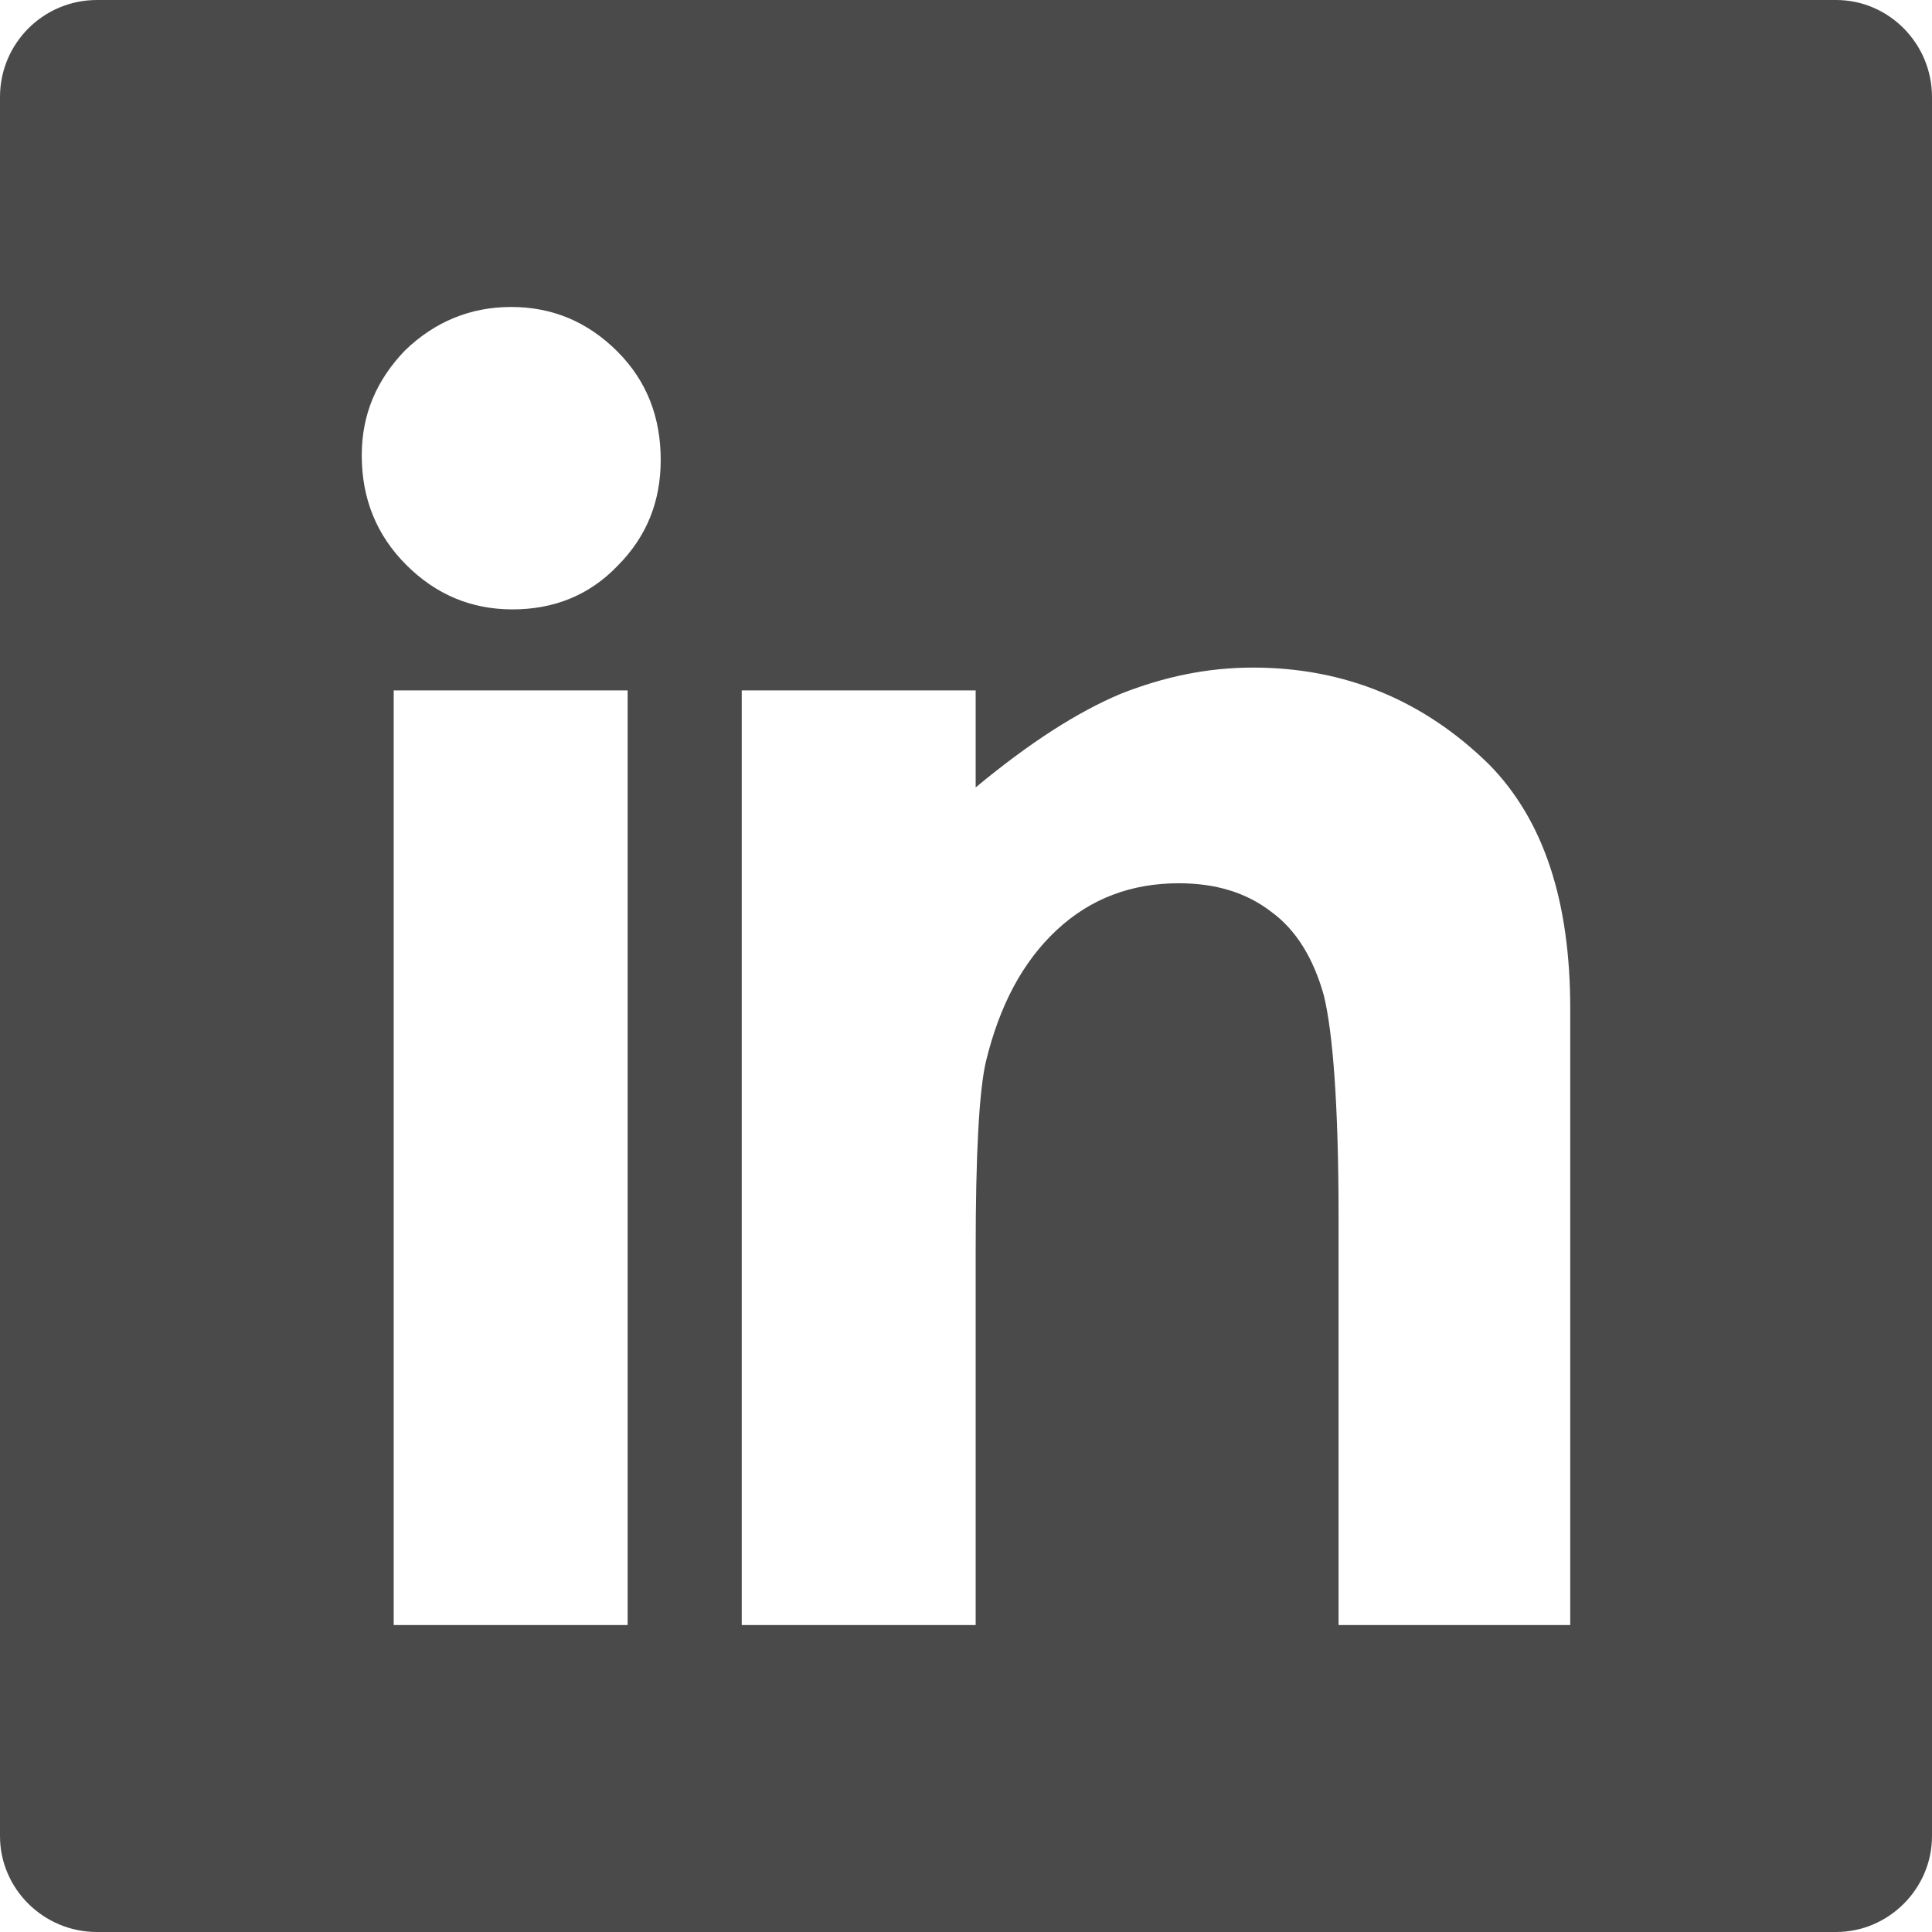
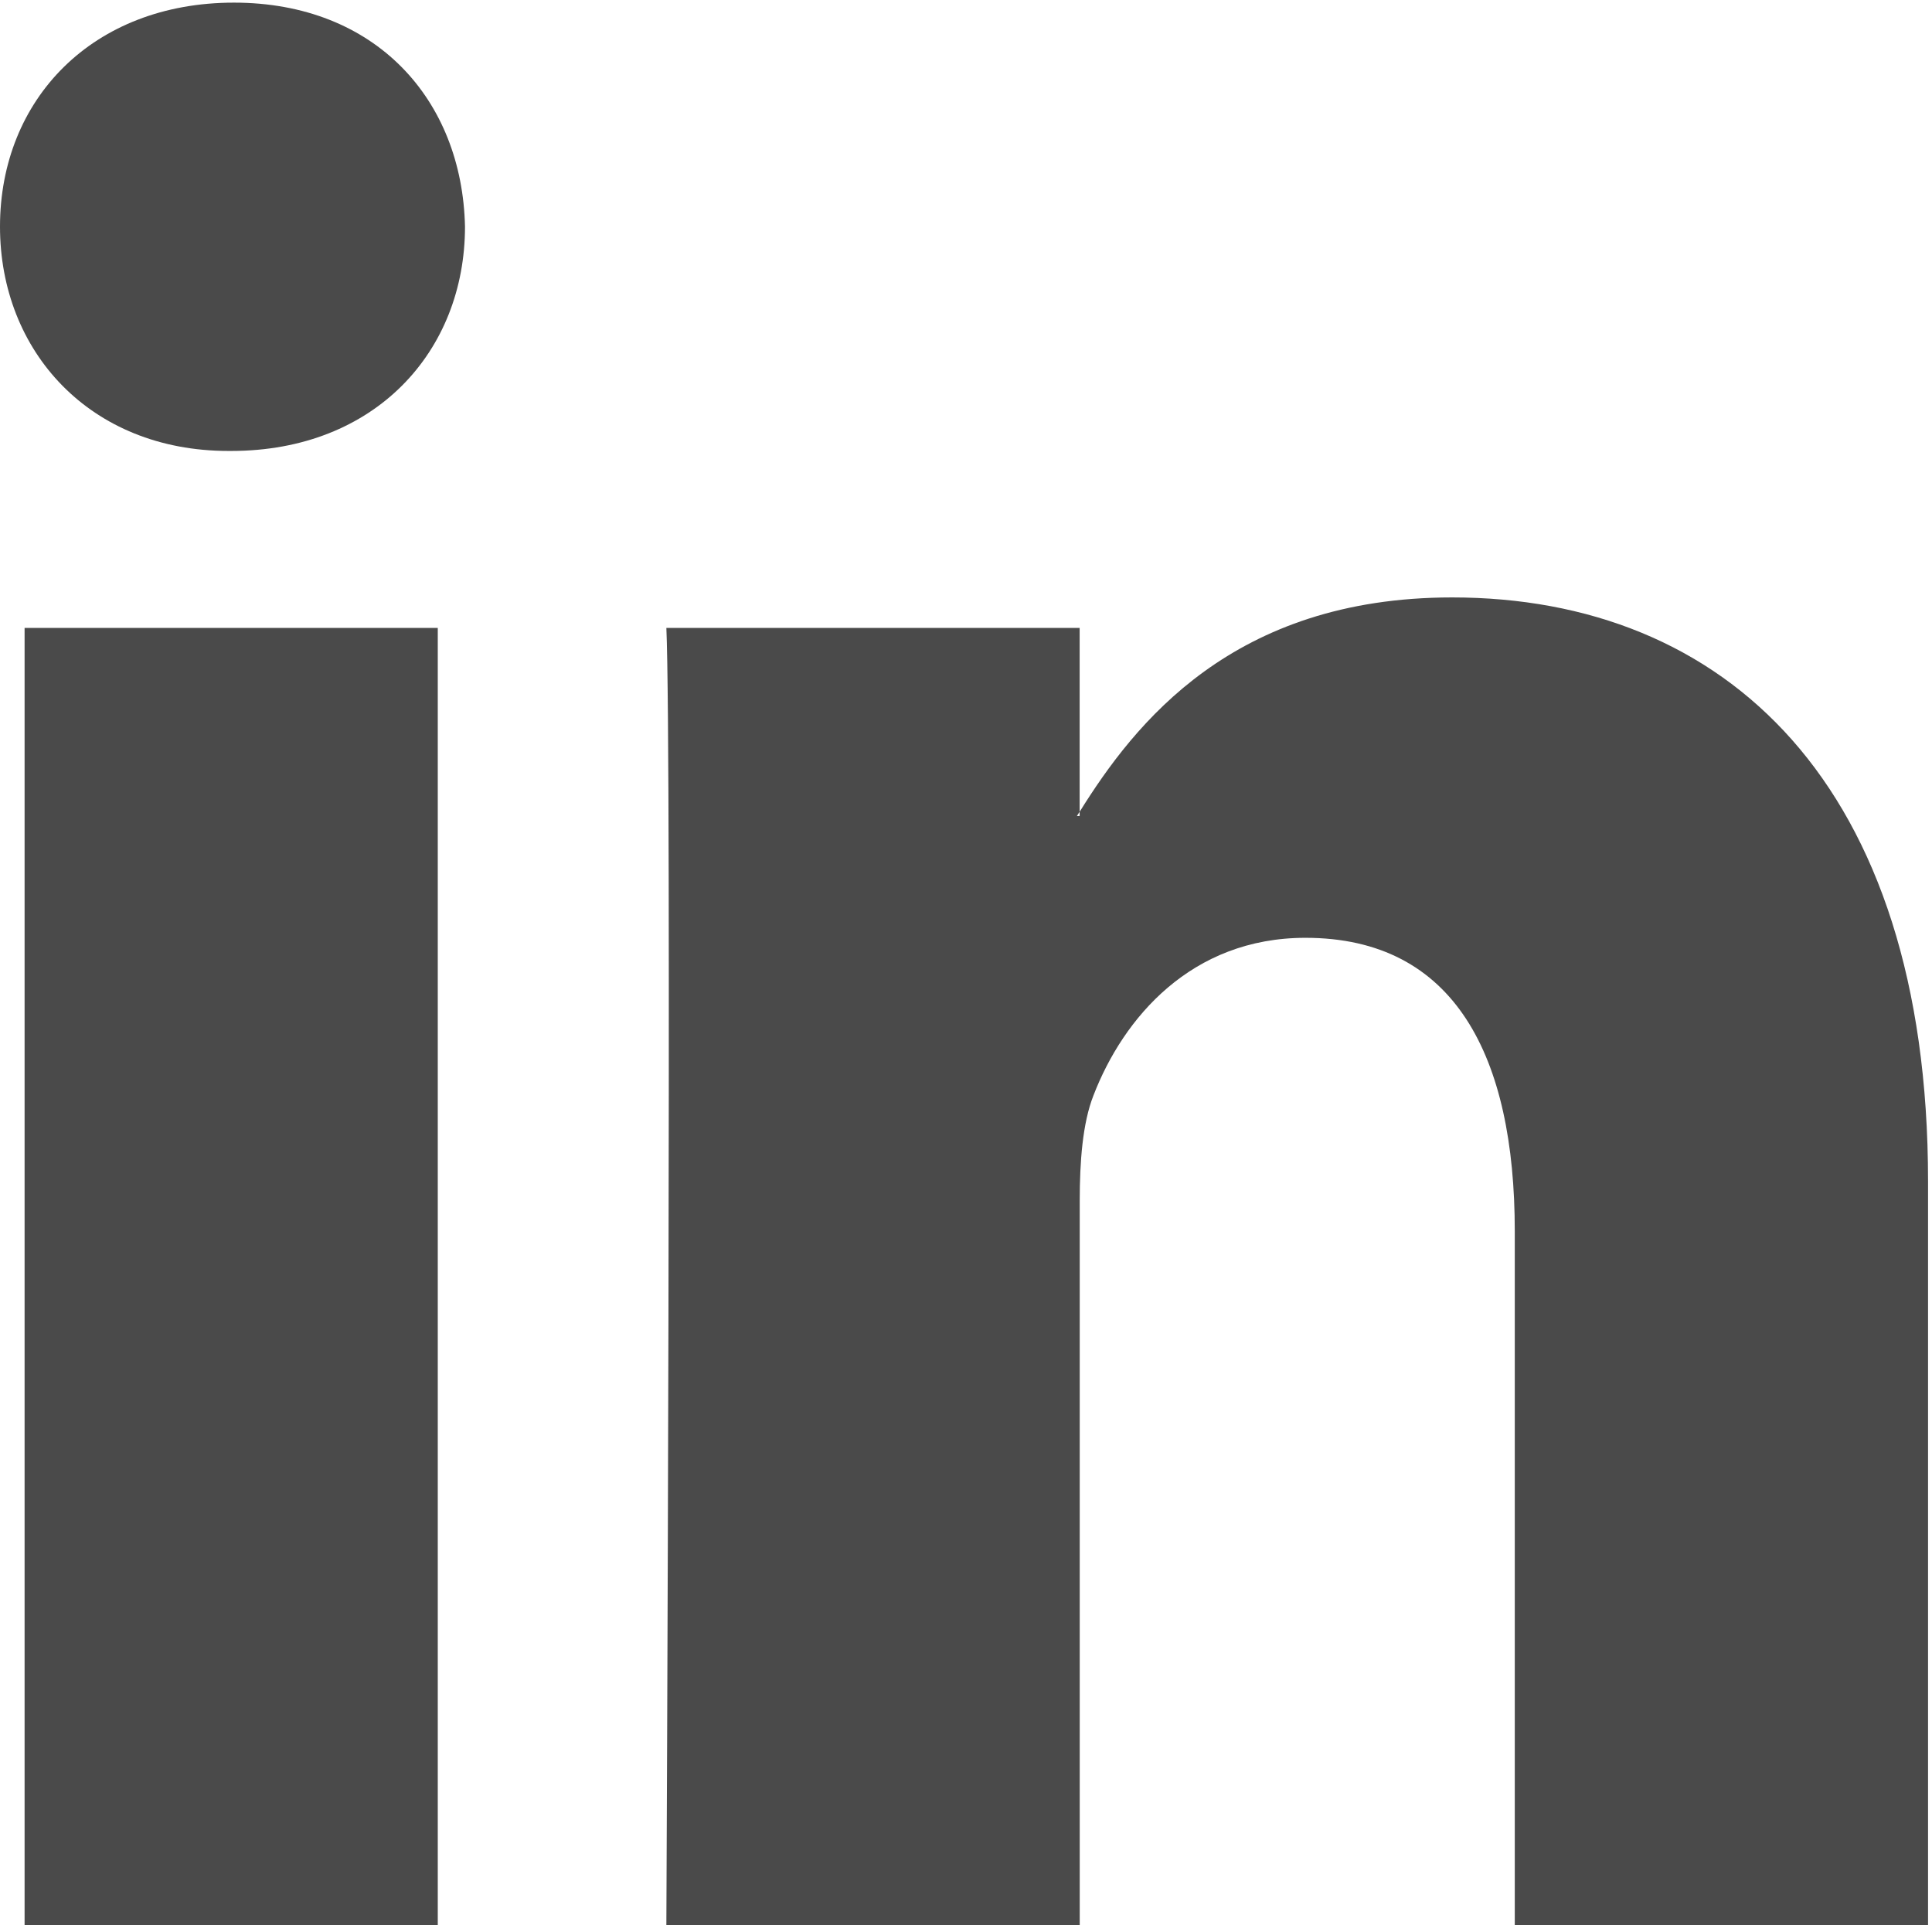
- <svg xmlns="http://www.w3.org/2000/svg" width="250px" height="250px" viewBox="0 0 250 250" version="1.1">
+ <svg xmlns="http://www.w3.org/2000/svg" width="22px" height="22px" viewBox="0 0 22 22" version="1.1">
  <defs />
-   <g id="Final-Designs" stroke="none" stroke-width="1" fill="none" fill-rule="evenodd">
-     <g id="linkedin" fill="#4A4A4A">
-       <path d="M162.134,86.385 C174.099,86.385 184.284,90.668 192.704,98.937 C199.793,106.173 203.189,116.656 203.189,130.536 L203.189,210.28 L173.21,210.28 L173.21,157.413 C173.21,143.093 172.472,133.492 171.292,128.762 C169.965,124.041 167.748,120.349 164.499,117.986 C161.25,115.477 157.264,114.294 152.54,114.294 C146.483,114.294 141.165,116.215 136.736,120.348 C132.308,124.484 129.353,130.097 127.583,137.333 C126.694,141.166 126.251,149.289 126.251,161.846 L126.251,210.28 L95.981,210.28 L95.981,89.338 L126.251,89.338 L126.251,101.89 C133.192,96.131 139.396,92.144 145.009,89.782 C150.617,87.567 156.231,86.385 162.134,86.385 Z M12.549,250 L237.593,250 C244.386,250 250,244.395 250,237.596 L250,12.552 C250,5.611 244.386,0 237.593,0 L12.549,0 C5.608,0 0,5.611 0,12.552 L0,237.596 C0,244.394 5.608,250 12.549,250 Z M66.153,39.722 C71.467,39.722 76.048,41.641 79.888,45.48 C83.727,49.32 85.496,54.044 85.496,59.51 C85.496,64.825 83.727,69.404 79.888,73.242 C76.196,77.082 71.615,78.855 66.301,78.855 C60.987,78.855 56.406,76.934 52.567,73.094 C48.728,69.257 46.811,64.53 46.811,58.919 C46.811,53.604 48.728,49.173 52.419,45.333 C56.258,41.641 60.835,39.722 66.153,39.722 Z M50.945,89.338 L81.215,89.338 L81.215,210.28 L50.945,210.28 L50.945,89.338 Z" id="Shape" />
+   <g id="Logos/Icons" stroke="none" stroke-width="1" fill="none" fill-rule="evenodd">
+     <g id="linkedin" fill="#4A4A4A" fill-rule="nonzero">
+       <path d="M21.955,13.451 L21.955,21.921 L17.249,21.921 L17.249,14.019 C17.249,12.033 16.569,10.679 14.865,10.679 C13.565,10.679 12.791,11.592 12.451,12.475 C12.327,12.791 12.295,13.23 12.295,13.672 L12.295,21.921 L7.588,21.921 C7.588,21.921 7.651,8.537 7.588,7.15 L12.294,7.15 L12.294,9.244 C12.285,9.259 12.272,9.276 12.263,9.292 L12.294,9.292 L12.294,9.244 C12.92,8.239 14.037,6.803 16.536,6.803 C19.633,6.803 21.955,8.914 21.955,13.451 Z M2.664,0.03 C1.053,0.03 0,1.132 0,2.581 C0,3.999 1.023,5.135 2.601,5.135 L2.633,5.135 C4.274,5.135 5.295,3.999 5.295,2.581 C5.264,1.132 4.274,0.03 2.664,0.03 Z M0.28,21.921 L4.985,21.921 L4.985,7.15 L0.28,7.15 L0.28,21.921 Z" id="LinkedIn" />
    </g>
  </g>
</svg>
